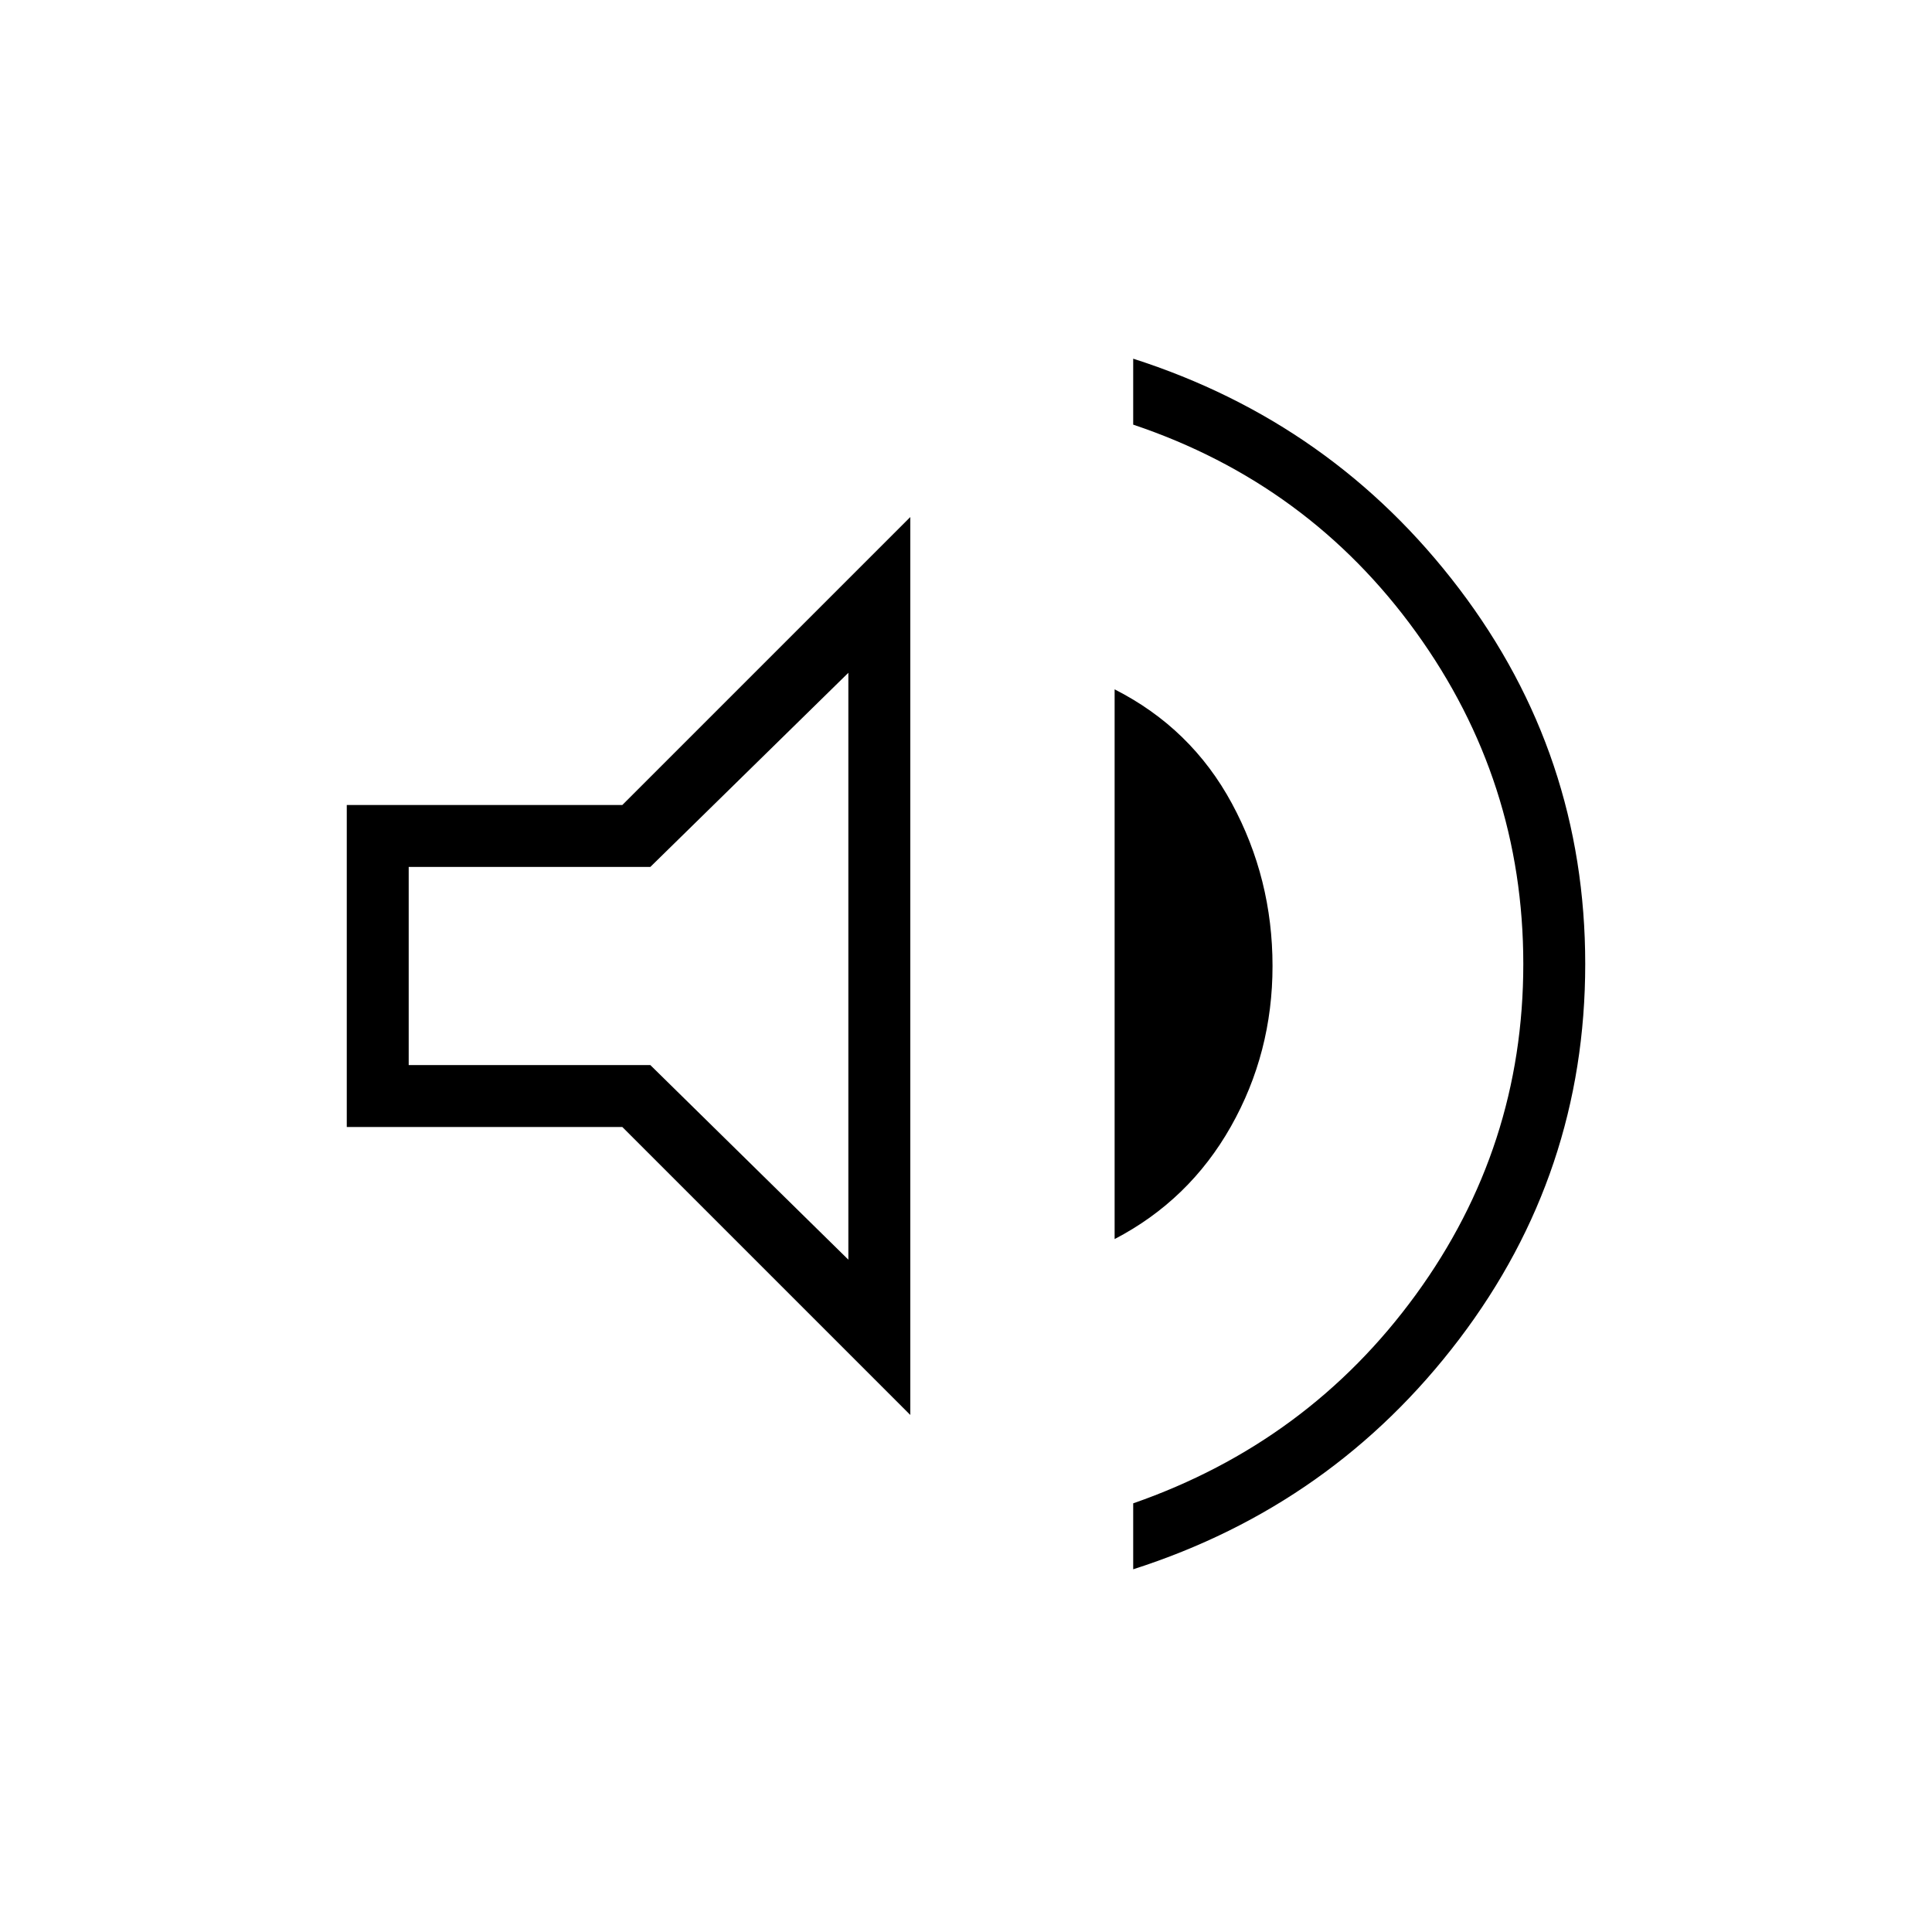
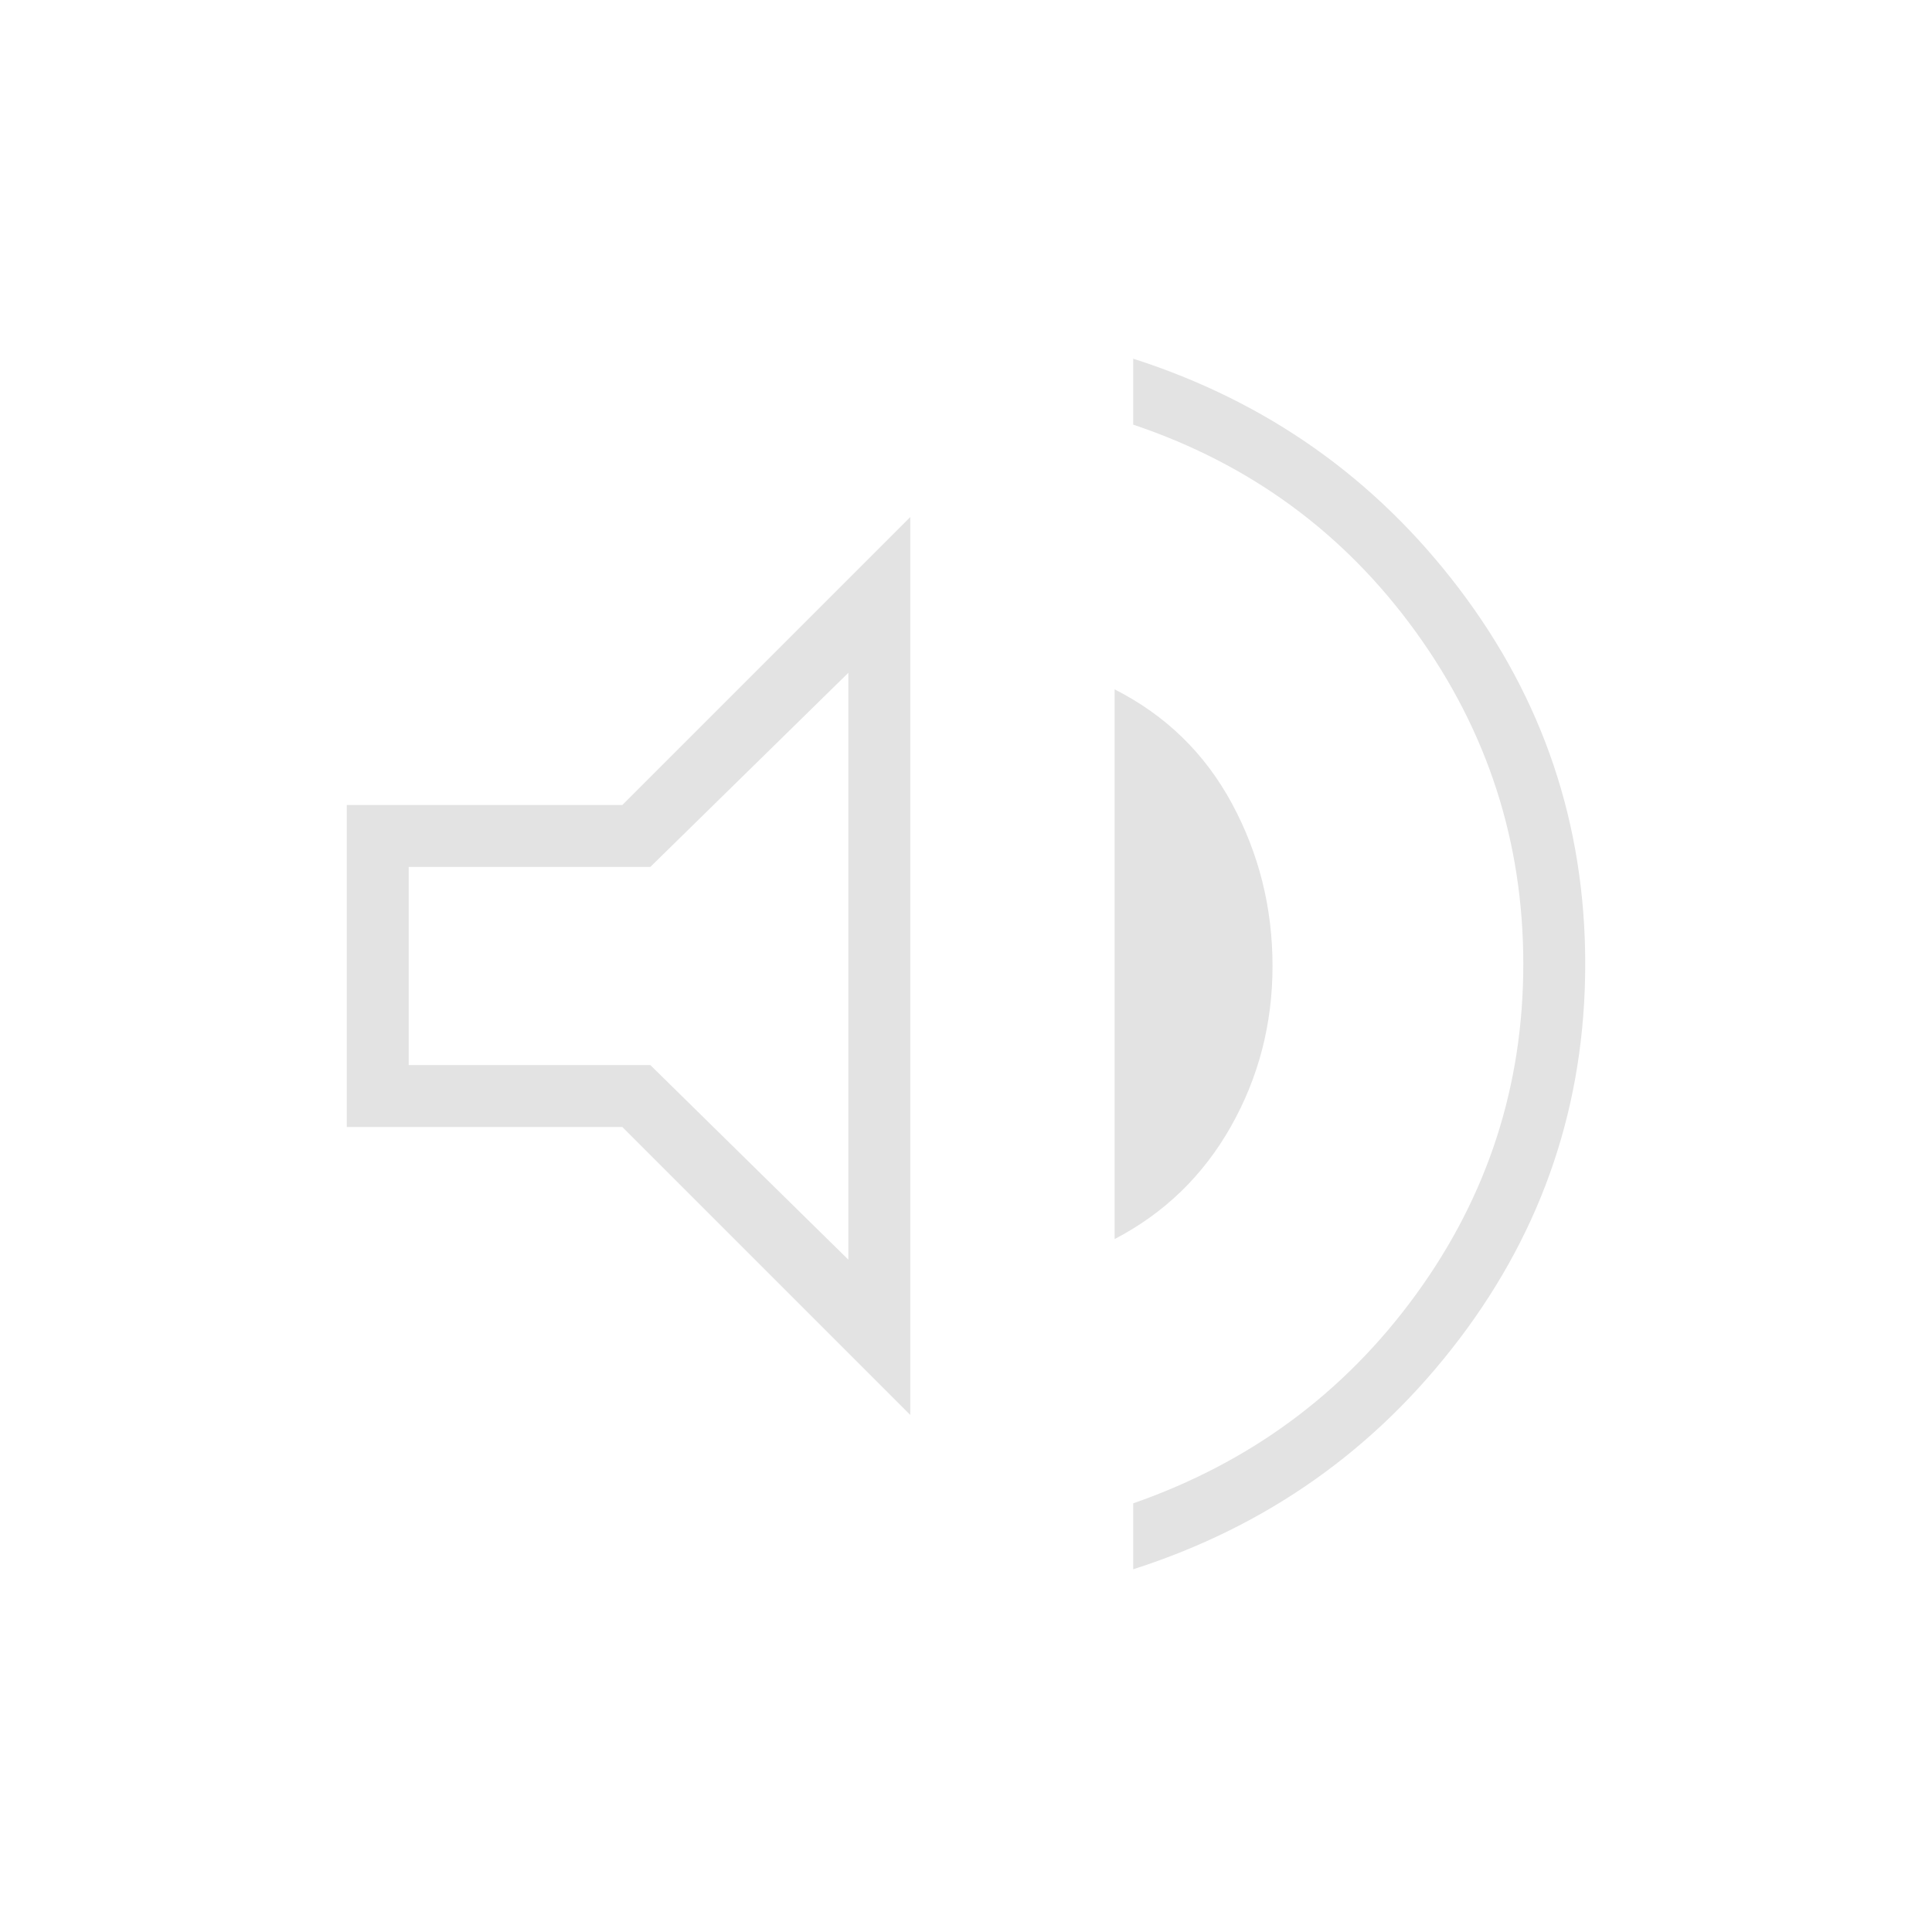
- <svg xmlns="http://www.w3.org/2000/svg" height="48px" viewBox="0 -960 960 960" width="48px" fill="currentColor">
+ <svg xmlns="http://www.w3.org/2000/svg" height="48px" viewBox="0 -960 960 960" width="48px" fill="#e3e3e3">
  <path d="M563.08-180.23V-213q87-30.31 140.42-103.65Q756.92-390 756.92-481t-53.3-164.85Q650.31-719.69 563.08-749v-32.77q99.38 31.85 162 114.35 62.61 82.5 62.61 186.42 0 103.92-62.61 186.42-62.62 82.5-162 114.35ZM172.31-400v-160h136.92l143.08-143.08v446.16L309.23-400H172.31Zm381.54 55.69v-273.15q38.07 19.31 58.27 56.69 20.19 37.39 20.19 80.77 0 43.15-20.69 79.77-20.7 36.61-57.77 55.92ZM421.54-625.69l-98.39 96.46H203.08v98.46h120.07l98.39 96.69v-291.61ZM324.46-480Z" />
</svg>
